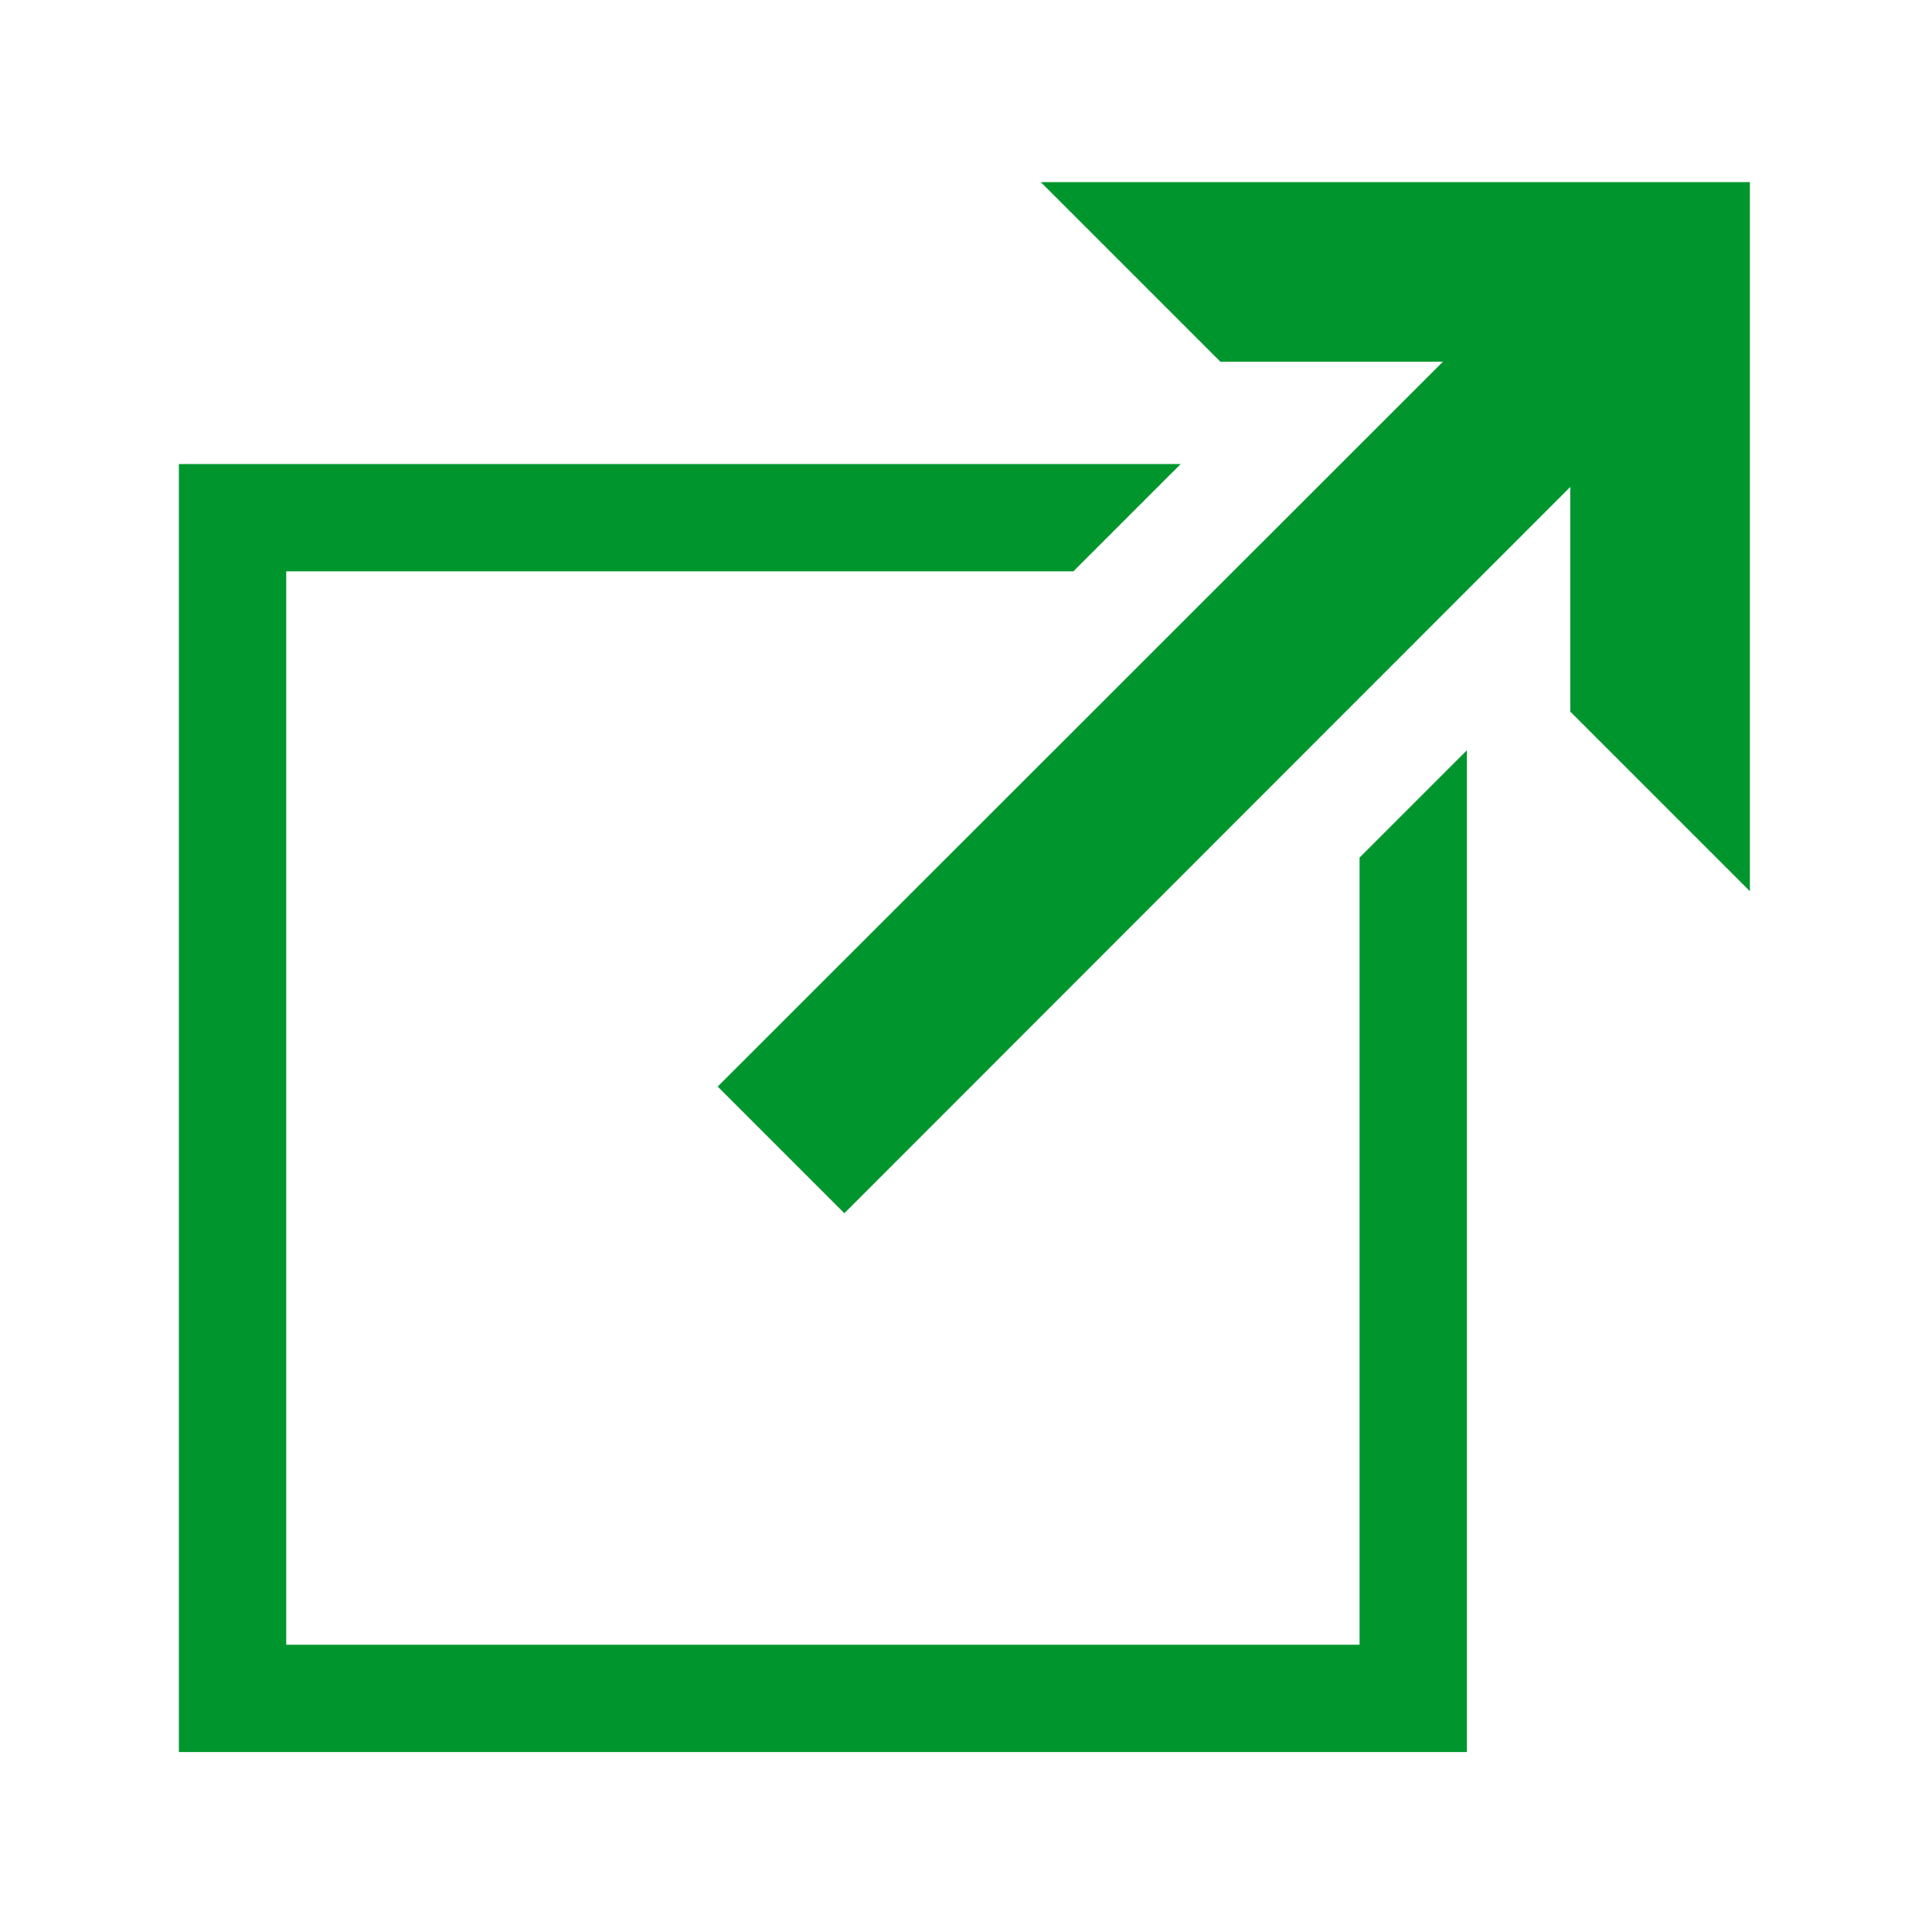
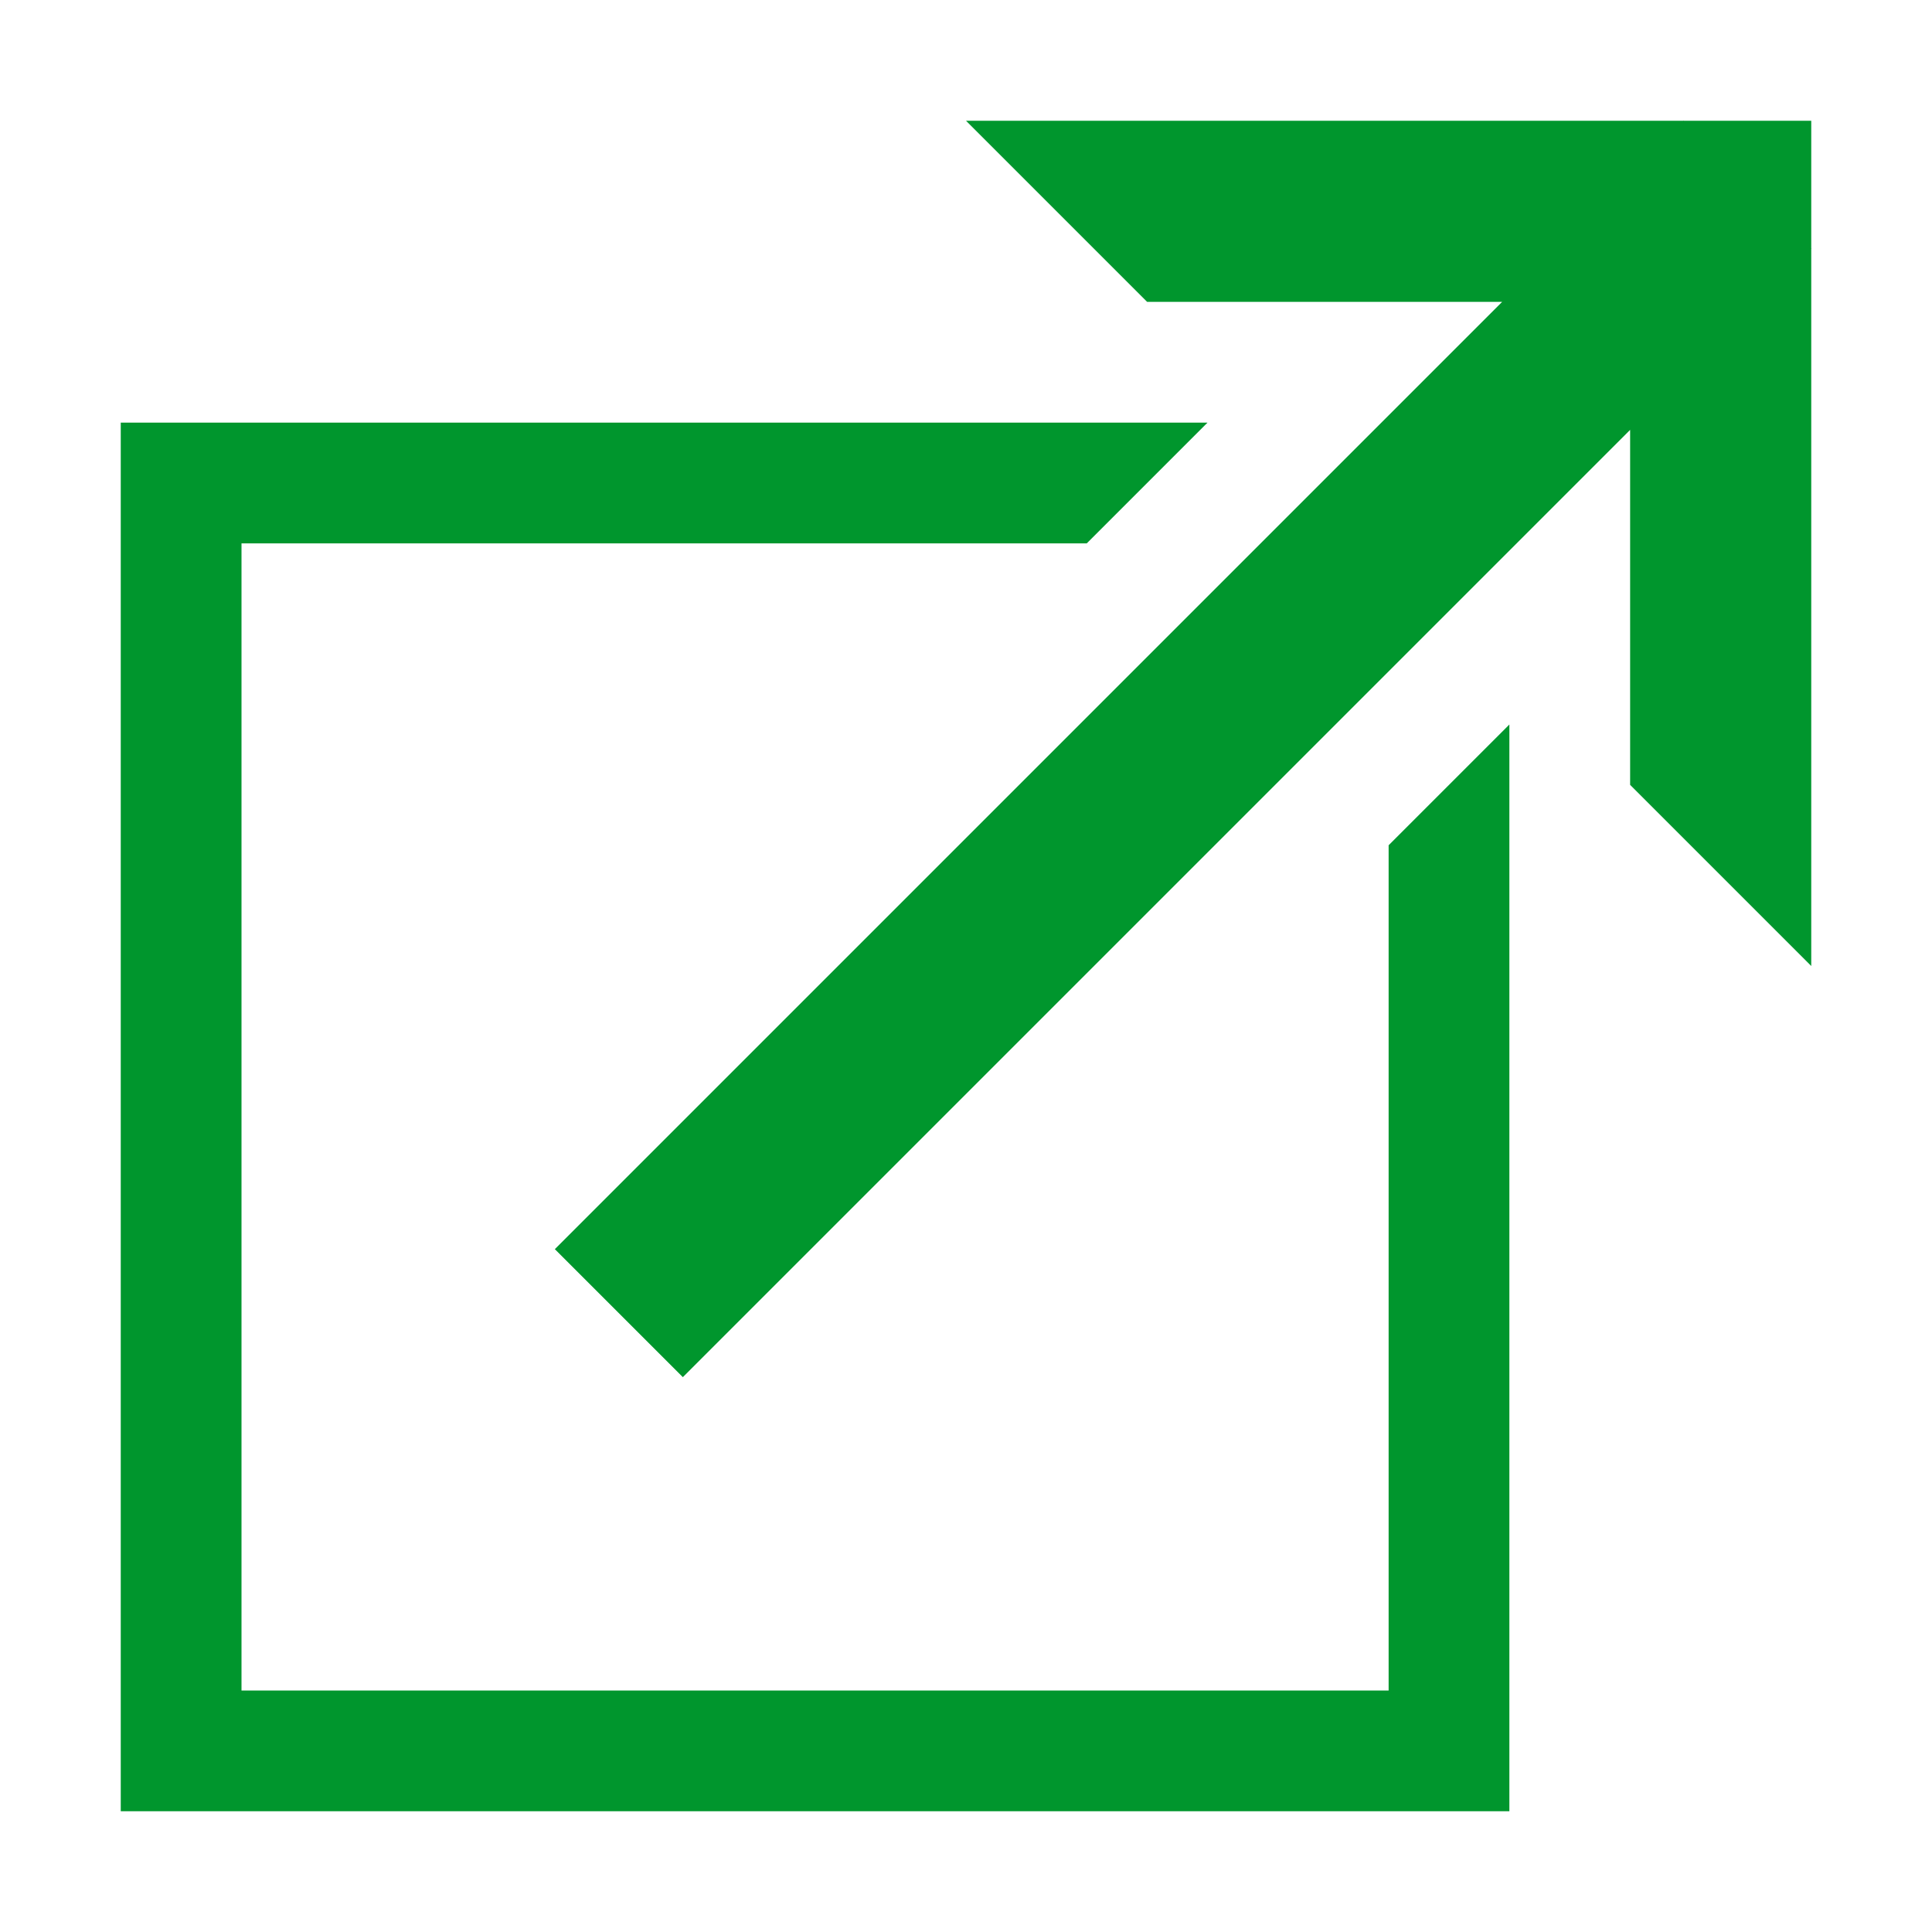
- <svg xmlns="http://www.w3.org/2000/svg" width="16" height="16" viewBox="0 0 54 54">
+ <svg xmlns="http://www.w3.org/2000/svg" id="b" viewBox="0 0 64 64">
  <defs>
-     <style>.a{fill:#00962d;}</style>
+     <style>.f{fill:none;}.g{fill:#00962d;}</style>
  </defs>
-   <polygon class="a" points="38 45.97 8 45.97 8 15.97 30 15.97 33 12.97 5 12.97 5 48.97 41 48.97 41 20.97 38 23.97 38 45.97" />
-   <polygon class="a" points="29.09 5.09 34.11 10.11 40.33 10.11 20.06 30.37 23.6 33.91 43.89 13.61 43.89 19.89 48.91 24.91 48.91 5.09 29.09 5.09" />
+   <g id="c">
+     <rect class="f" width="64" height="64" />
+   </g>
+   <g id="d">
+     <g id="e">
+       <polygon class="g" points="60.01 8.23 60 8.23 60 4 55.77 4 55.77 3.99 55.76 4 54 4 32 4 38 10 49.76 10 18.38 41.38 22.62 45.62 54 14.24 54 26 60 32 60 10 60 8.24 60.01 8.23" />
+       <polygon class="g" points="46 56 8 56 8 18 36 18 40 14 4 14 4 60 50 60 50 24 46 28 46 56" />
+     </g>
+   </g>
</svg>
